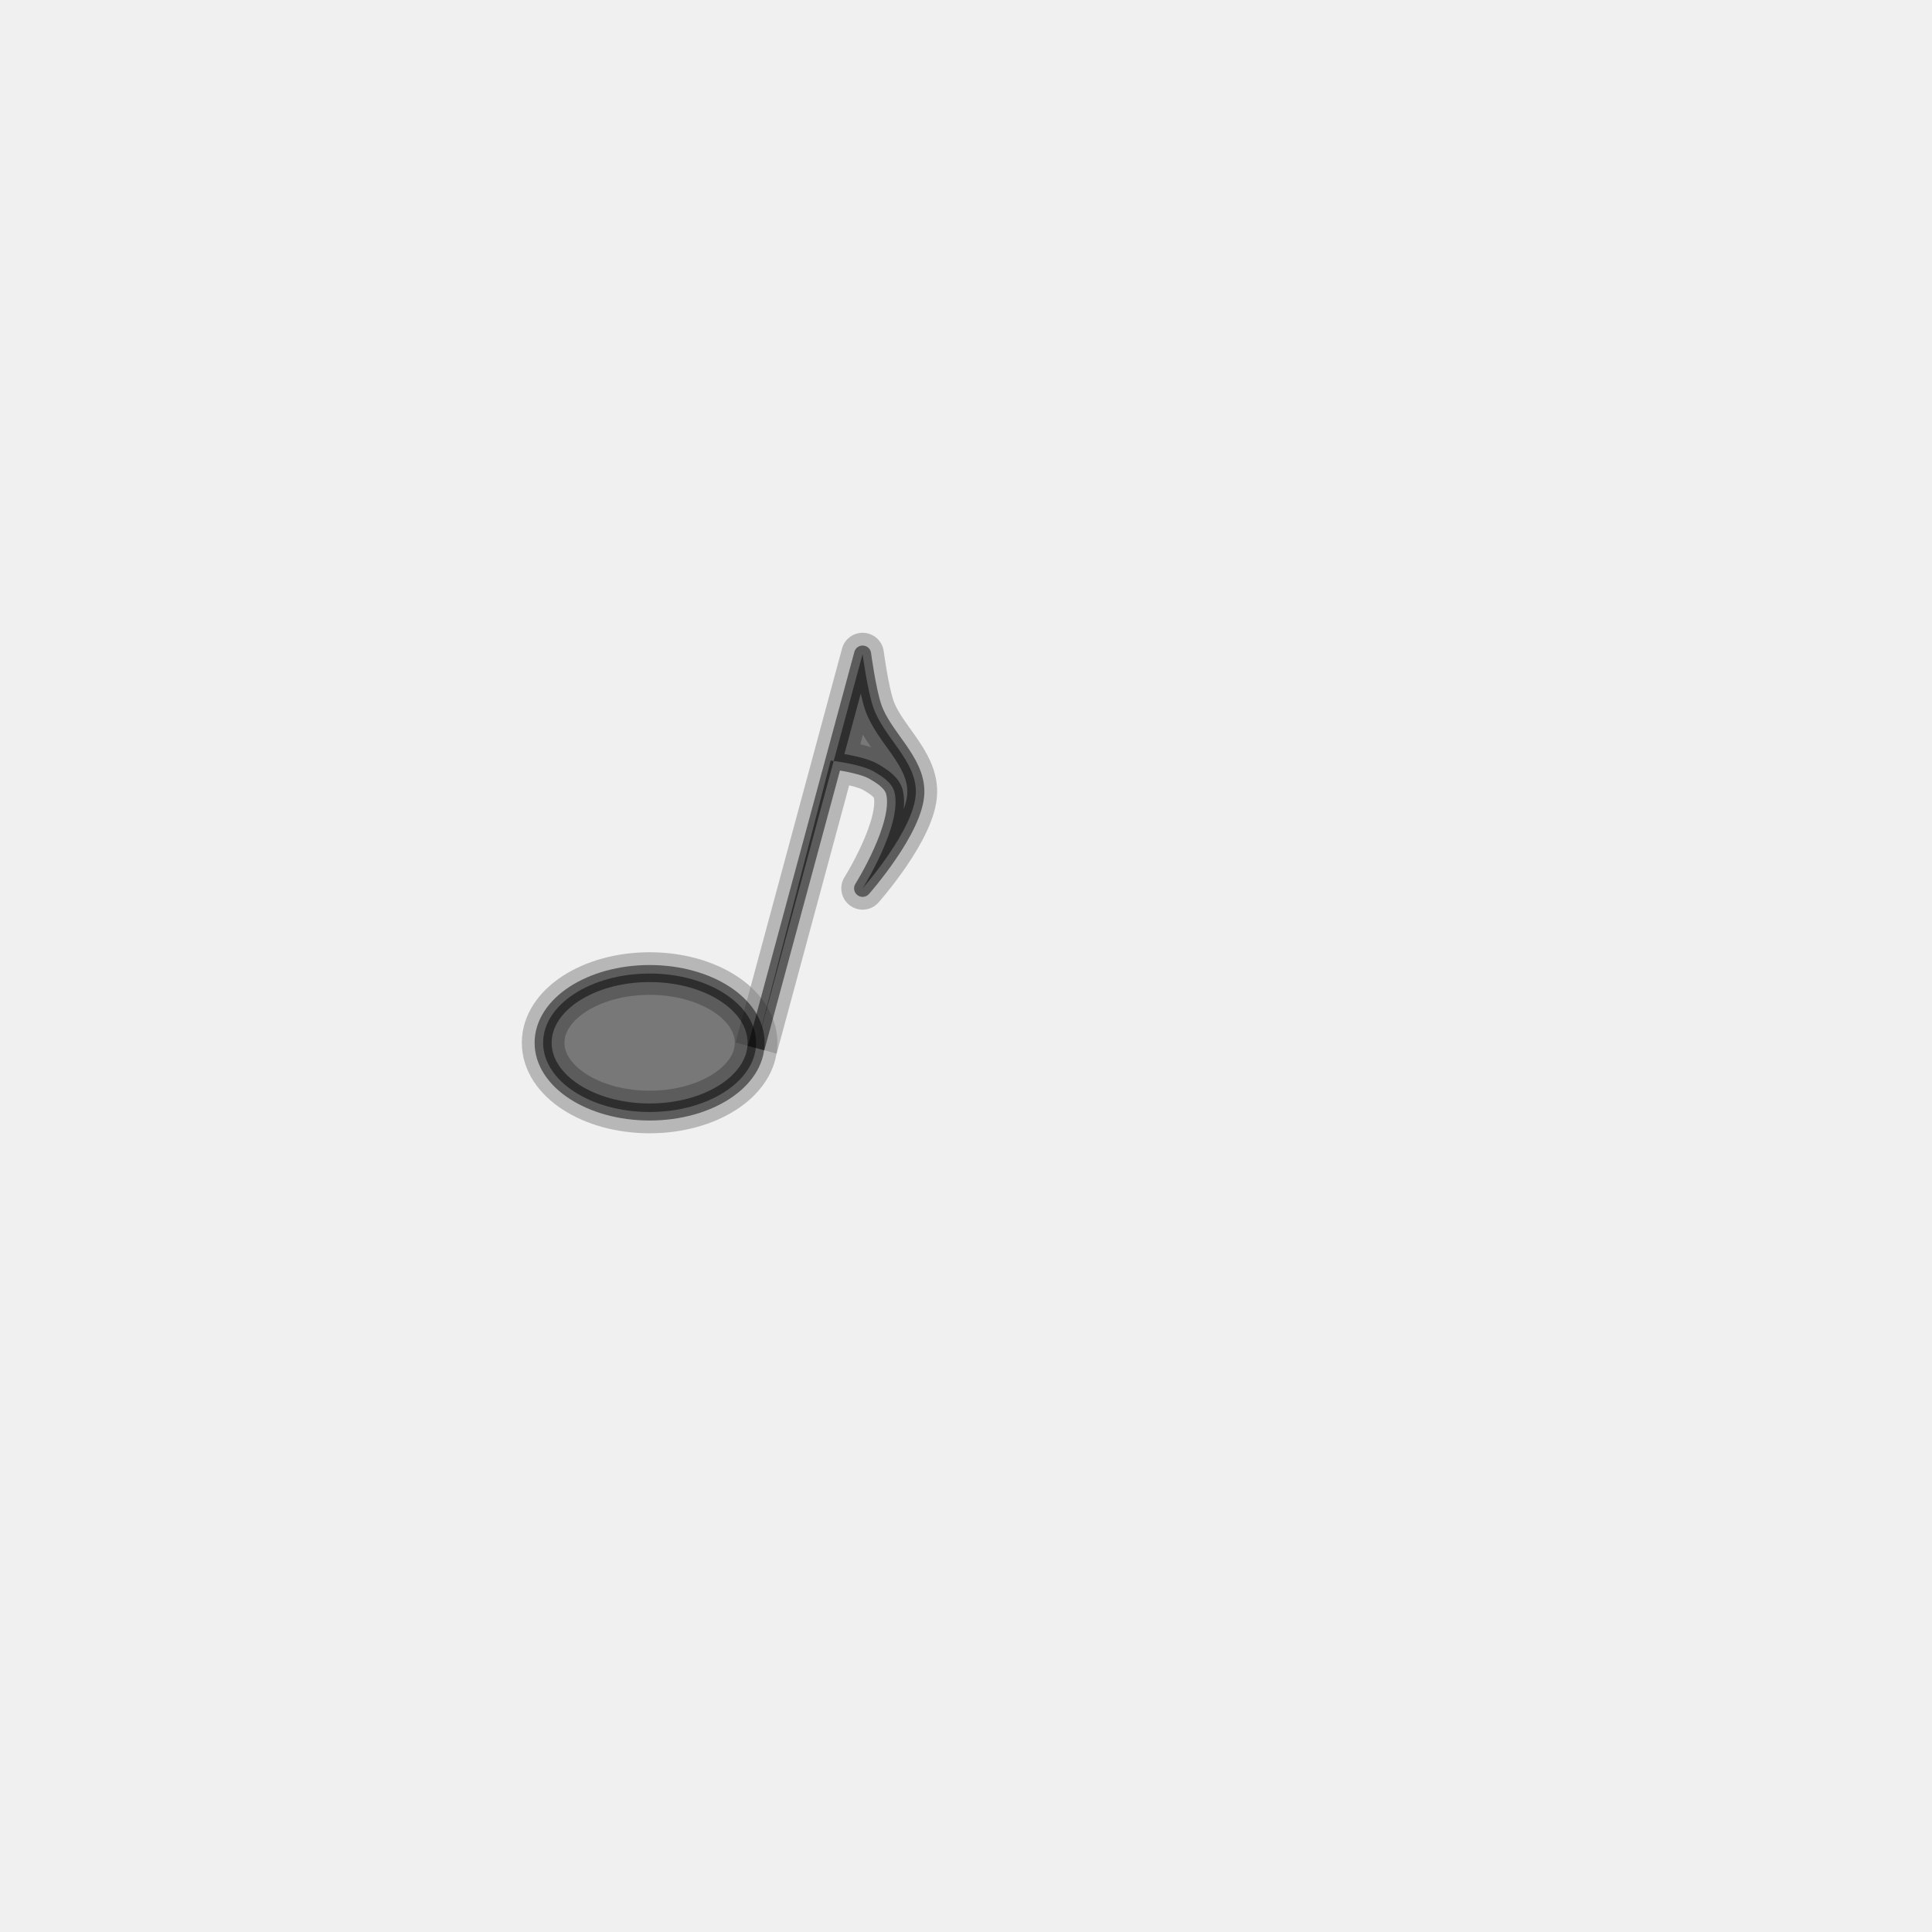
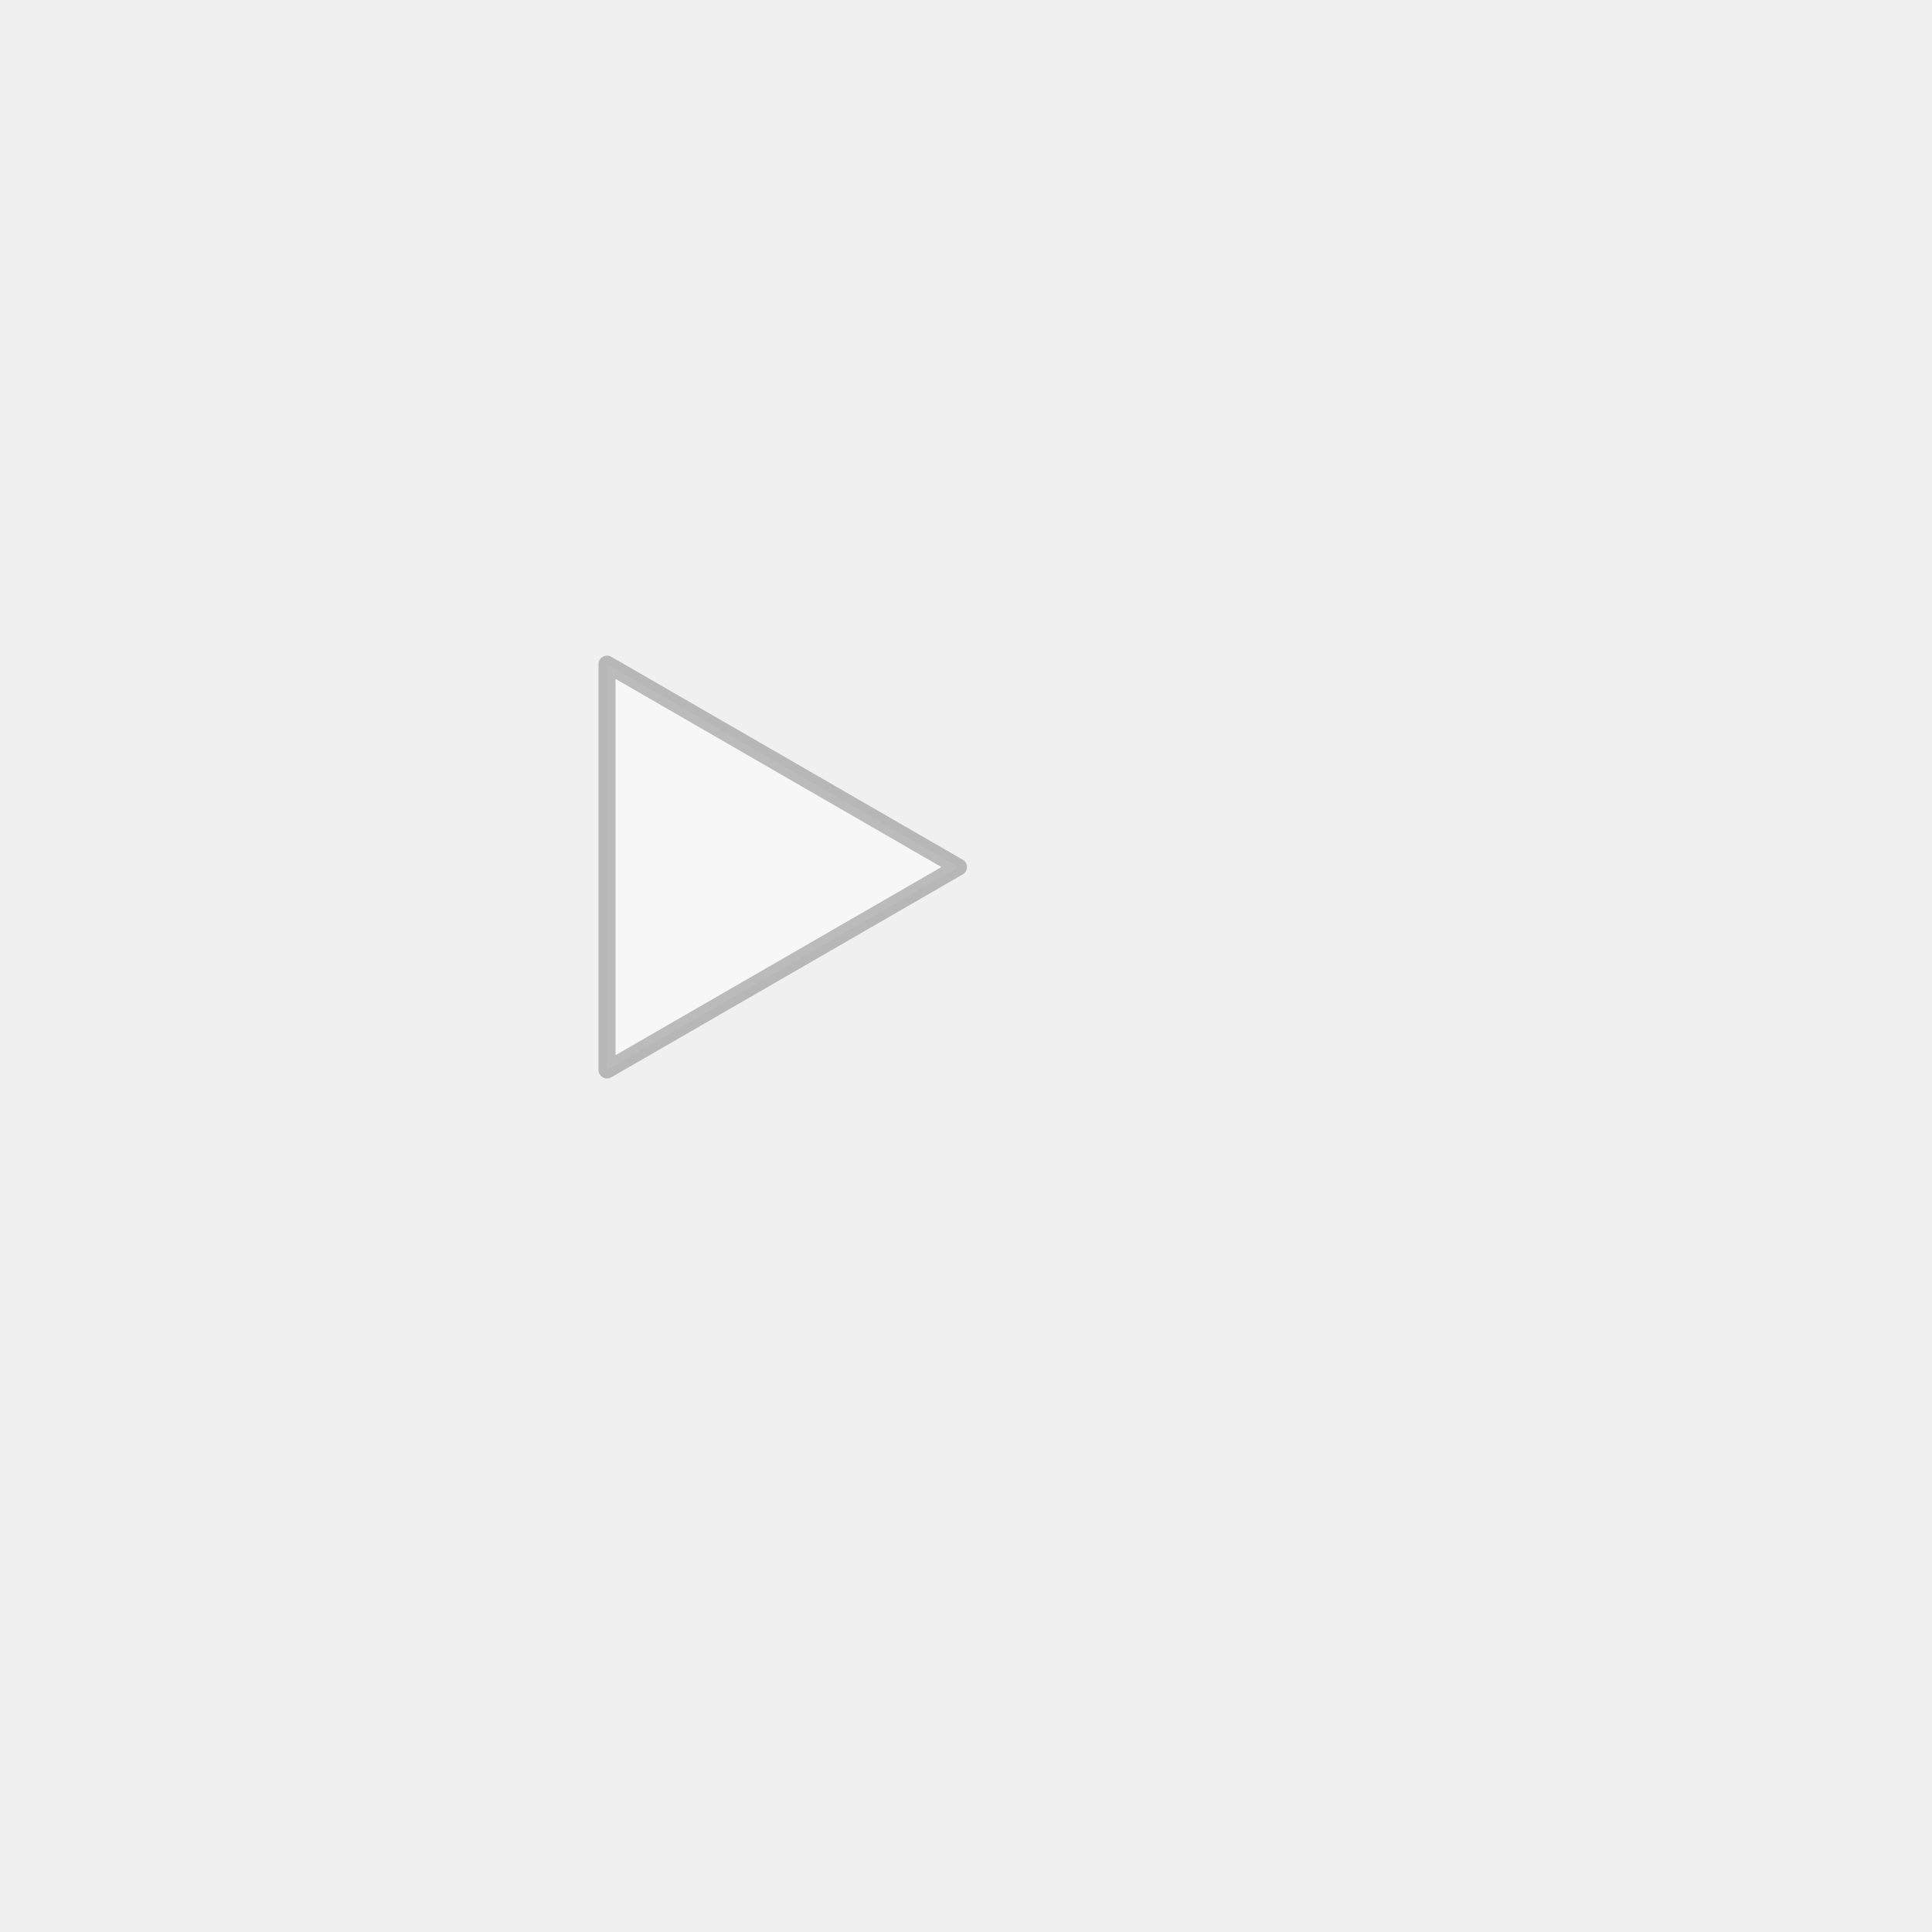
<svg xmlns="http://www.w3.org/2000/svg" xmlns:ns1="http://www.openswatchbook.org/uri/2009/osb" width="256mm" height="256mm" viewBox="0 0 907.087 907.087" id="svg3426" version="1.1" enable-background="new">
  <defs id="defs3428">
    <linearGradient id="linearGradient4321" ns1:paint="solid">
      <stop style="stop-color:#ffffff;stop-opacity:0.498;" offset="0" id="stop4323" />
    </linearGradient>
  </defs>
  <g id="layer1" transform="translate(0,-145.2756)" style="display:none">
    <path style="fill:#7f7f7f;fill-opacity:0.498;fill-rule:evenodd;stroke:#ffffff;stroke-width:8;stroke-linecap:butt;stroke-linejoin:miter;stroke-miterlimit:4;stroke-dasharray:none;stroke-opacity:0.498" d="m 230,512.362 0,85 70,0 70,70 0,-225 -70,70 z" id="path3436" />
    <path style="fill:#7f7f7f;fill-opacity:0.498;fill-rule:evenodd;stroke:#ffffff;stroke-width:8;stroke-linecap:butt;stroke-linejoin:miter;stroke-miterlimit:4;stroke-dasharray:none;stroke-opacity:0.498" d="m 370,517.362 0,75 c 0,0 15,-10.216 20,-20 5.176,-10.128 5.127,-25.171 0,-35 -5.216,-10 -20,-20 -20,-20 z" id="path3440" />
  </g>
  <g id="layer2" style="display:none">
    <rect style="fill:#808080;fill-opacity:0;stroke:#a1a1a1;stroke-width:4;stroke-miterlimit:4;stroke-dasharray:none;stroke-opacity:0.498" id="rect4198" width="155" height="225" x="230" y="297.087" />
    <rect style="fill:#808080;fill-opacity:0;stroke:#a1a1a1;stroke-width:4;stroke-miterlimit:4;stroke-dasharray:none;stroke-opacity:0.498" id="rect4200" width="15" height="20" x="240" y="307.087" />
    <rect style="fill:#808080;fill-opacity:0;stroke:#a1a1a1;stroke-width:4;stroke-miterlimit:4;stroke-dasharray:none;stroke-opacity:0.498" id="rect4202" width="15" height="20" x="270" y="307.087" />
    <rect style="fill:#808080;fill-opacity:0;stroke:#a1a1a1;stroke-width:4;stroke-miterlimit:4;stroke-dasharray:none;stroke-opacity:0.498" id="rect4204" width="15" height="20" x="300" y="307.087" />
    <rect style="fill:#808080;fill-opacity:0;stroke:#a1a1a1;stroke-width:4;stroke-miterlimit:4;stroke-dasharray:none;stroke-opacity:0.498" id="rect4206" width="15" height="20" x="330" y="307.087" />
    <rect style="fill:#808080;fill-opacity:0;stroke:#a1a1a1;stroke-width:4;stroke-miterlimit:4;stroke-dasharray:none;stroke-opacity:0.498" id="rect4208" width="15" height="20" x="360" y="307.087" />
    <rect style="fill:#808080;fill-opacity:0;stroke:#a1a1a1;stroke-width:4;stroke-miterlimit:4;stroke-dasharray:none;stroke-opacity:0.498" id="rect4212" width="15" height="20" x="240" y="492.087" />
    <rect style="fill:#808080;fill-opacity:0;stroke:#a1a1a1;stroke-width:4;stroke-miterlimit:4;stroke-dasharray:none;stroke-opacity:0.498" id="rect4214" width="15" height="20" x="270" y="492.087" />
    <rect style="fill:#808080;fill-opacity:0;stroke:#a1a1a1;stroke-width:4;stroke-miterlimit:4;stroke-dasharray:none;stroke-opacity:0.498" id="rect4216" width="15" height="20" x="300" y="492.087" />
    <rect style="fill:#808080;fill-opacity:0;stroke:#a1a1a1;stroke-width:4;stroke-miterlimit:4;stroke-dasharray:none;stroke-opacity:0.498" id="rect4218" width="15" height="20" x="330" y="492.087" />
    <rect style="fill:none;fill-opacity:0.803;stroke:#a1a1a1;stroke-width:4;stroke-miterlimit:4;stroke-dasharray:none;stroke-opacity:0.498" id="rect4228" width="15" height="20" x="360" y="492.087" />
  </g>
  <g id="layer3" style="display:none">
    <path style="fill:#7f7f7f;fill-opacity:0.498;fill-rule:evenodd;stroke:#ffffff;stroke-width:4;stroke-linecap:butt;stroke-linejoin:miter;stroke-miterlimit:4;stroke-dasharray:none;stroke-opacity:0.408" d="m 330,417.087 c 0,0 -30.873,-5.043 -45,0 -22.309,7.964 -55,45 -55,45 l 60,60 c 0,0 37.036,-32.691 45,-55 5.043,-14.127 0,-45 0,-45 0,0 26.466,-48.697 50,-50 10.656,-0.59 25,20 25,20 l 10,0 -60,-60 0,10 c 0,0 20.59,14.344 20,25 -1.303,23.534 -50,50 -50,50 z" id="path4270" />
    <path style="fill:#7f7f7f;fill-opacity:0.498;fill-rule:evenodd;stroke:#ffffff;stroke-width:4;stroke-linecap:butt;stroke-linejoin:miter;stroke-miterlimit:4;stroke-dasharray:none;stroke-opacity:0.498" d="m 260,492.087 15,0 10,0 0,-10 15,0 0,-5 15,0 -10,5 0,5 -10,0 0,15 -15,0 0,10 z" id="path4272" />
  </g>
  <g id="layer4" style="display:none">
    <path style="fill:none;fill-opacity:0.498;fill-rule:evenodd;stroke:#7f7f7f;stroke-width:12;stroke-linecap:round;stroke-linejoin:round;stroke-miterlimit:4;stroke-dasharray:none;stroke-opacity:0.498" d="m 323.825,468.11 c -1.652,2.702 -4.159,4.872 -7.069,6.12 -2.91,1.248 -6.211,1.568 -9.306,0.902 -3.096,-0.666 -5.973,-2.314 -8.113,-4.649 -2.14,-2.334 -3.533,-5.343 -3.928,-8.485 -0.326,-2.59 0.02,-5.256 0.945,-7.697 0.925,-2.441 2.423,-4.657 4.306,-6.465 3.767,-3.615 9.029,-5.511 14.251,-5.544 5.789,-0.036 11.552,2.172 15.882,6.015 4.33,3.843 7.2,9.275 8.006,15.008 0.612,4.352 0.056,8.858 -1.559,12.945 -1.615,4.087 -4.282,7.749 -7.652,10.57 -6.739,5.643 -16.258,7.683 -24.792,5.576 -9.225,-2.277 -17.079,-9.265 -20.734,-18.036 -3.655,-8.771 -3.141,-19.105 1.054,-27.631 3.051,-6.202 7.862,-11.368 13.004,-15.988 5.142,-4.62 10.682,-8.792 15.659,-13.589 11.077,-10.678 19.055,-24.15 25.874,-37.942 6.553,-13.253 12.263,-27.43 12.215,-42.214 -0.018,-5.513 -0.897,-11.166 -3.673,-15.929 -1.388,-2.381 -3.245,-4.507 -5.51,-6.078 -2.265,-1.571 -4.945,-2.573 -7.697,-2.722 -3.32,-0.179 -6.652,0.896 -9.403,2.763 -2.752,1.867 -4.941,4.495 -6.531,7.416 -3.179,5.841 -3.964,12.657 -4.413,19.293 -1.308,19.354 -0.257,38.785 1.099,58.136 1.215,17.328 2.675,34.688 1.985,52.044 -0.69,17.357 -3.601,34.831 -10.768,50.654 -1.636,3.611 -3.531,7.185 -6.338,9.984 -1.403,1.4 -3.029,2.591 -4.837,3.403 -1.808,0.812 -3.804,1.236 -5.782,1.115 -3.39,-0.208 -6.636,-2.097 -8.492,-4.942 -1.855,-2.845 -2.276,-6.577 -1.099,-9.764" id="path4317" />
  </g>
  <g style="display:none" id="g4382">
    <path id="path4384" d="m 323.825,468.11 c -1.652,2.702 -4.159,4.872 -7.069,6.12 -2.91,1.248 -6.211,1.568 -9.306,0.902 -3.096,-0.666 -5.973,-2.314 -8.113,-4.649 -2.14,-2.334 -3.533,-5.343 -3.928,-8.485 -0.326,-2.59 0.02,-5.256 0.945,-7.697 0.925,-2.441 2.423,-4.657 4.306,-6.465 3.767,-3.615 9.029,-5.511 14.251,-5.544 5.789,-0.036 11.552,2.172 15.882,6.015 4.33,3.843 7.2,9.275 8.006,15.008 0.612,4.352 0.056,8.858 -1.559,12.945 -1.615,4.087 -4.282,7.749 -7.652,10.57 -6.739,5.643 -16.258,7.683 -24.792,5.576 -9.225,-2.277 -17.079,-9.265 -20.734,-18.036 -3.655,-8.771 -3.141,-19.105 1.054,-27.631 3.051,-6.202 7.862,-11.368 13.004,-15.988 5.142,-4.62 10.682,-8.792 15.659,-13.589 11.077,-10.678 19.055,-24.15 25.874,-37.942 6.553,-13.253 12.263,-27.43 12.215,-42.214 -0.018,-5.513 -0.897,-11.166 -3.673,-15.929 -1.388,-2.381 -3.245,-4.507 -5.51,-6.078 -2.265,-1.571 -4.945,-2.573 -7.697,-2.722 -3.32,-0.179 -6.652,0.896 -9.403,2.763 -2.752,1.867 -4.941,4.495 -6.531,7.416 -3.179,5.841 -3.964,12.657 -4.413,19.293 -1.308,19.354 -0.257,38.785 1.099,58.136 1.215,17.328 2.675,34.688 1.985,52.044 -0.69,17.357 -3.601,34.831 -10.768,50.654 -1.636,3.611 -3.531,7.185 -6.338,9.984 -1.403,1.4 -3.029,2.591 -4.837,3.403 -1.808,0.812 -3.804,1.236 -5.782,1.115 -3.39,-0.208 -6.636,-2.097 -8.492,-4.942 -1.855,-2.845 -2.276,-6.577 -1.099,-9.764" style="fill:none;fill-opacity:0.498;fill-rule:evenodd;stroke:#ffffff;stroke-width:8;stroke-linecap:round;stroke-linejoin:round;stroke-miterlimit:4;stroke-dasharray:none;stroke-opacity:0.498" />
  </g>
-   <g id="layer5" style="display:inline">
+   <g id="layer5" style="display:none">
    <ellipse style="fill:none;fill-opacity:0.498;stroke:#7f7f7f;stroke-width:20;stroke-linecap:round;stroke-linejoin:round;stroke-miterlimit:4;stroke-dasharray:none;stroke-opacity:0.498" id="path4387" ry="32.5" rx="50" cy="489.587" cx="305" />
    <path style="fill:none;fill-opacity:0.498;fill-rule:evenodd;stroke:#7f7f7f;stroke-width:20;stroke-linecap:butt;stroke-linejoin:round;stroke-miterlimit:4;stroke-dasharray:none;stroke-opacity:0.498" d="m 355,492.087 50,-185 c 0,0 2.242,16.962 5,25 4.838,14.1 20.324,25.096 20,40 -0.373,17.155 -25,45 -25,45 0,0 18.633,-29.612 15,-45 -1.083,-4.588 -5.898,-7.677 -10,-10 -5.98,-3.386 -20,-5 -20,-5" id="path4389" />
  </g>
-   <g style="" id="g4415">
+   <g style="display:none" id="g4415">
    <ellipse cx="305" cy="489.587" rx="50" ry="32.5" id="ellipse4417" style="fill:#000000;fill-opacity:0.498;stroke:#000000;stroke-width:8;stroke-linecap:round;stroke-linejoin:round;stroke-miterlimit:4;stroke-dasharray:none;stroke-opacity:0.498" />
    <path id="path4419" d="m 355,492.087 50,-185 c 0,0 2.242,16.962 5,25 4.838,14.1 20.324,25.096 20,40 -0.373,17.155 -25,45 -25,45 0,0 18.633,-29.612 15,-45 -1.083,-4.588 -5.898,-7.677 -10,-10 -5.98,-3.386 -20,-5 -20,-5" style="fill:#000000;fill-opacity:0.498;fill-rule:evenodd;stroke:#000000;stroke-width:8;stroke-linecap:butt;stroke-linejoin:round;stroke-miterlimit:4;stroke-dasharray:none;stroke-opacity:0.498" />
  </g>
+   <g id="layer6" style="display:none">
+     <circle style="fill:#000000;fill-opacity:0.498;stroke:#7f7f7f;stroke-width:8;stroke-linecap:butt;stroke-linejoin:round;stroke-miterlimit:4;stroke-dasharray:none;stroke-opacity:0.498" id="path4430" cx="340" cy="407.087" r="111" />
+   </g>
+   <g id="layer7" style="display:none">
+     <path style="fill:#ffffff;fill-opacity:0.498;stroke:#7f7f7f;stroke-width:8;stroke-linecap:butt;stroke-linejoin:round;stroke-miterlimit:4;stroke-dasharray:none;stroke-opacity:0.498" id="path4445" d="m 340,517.087 -47.631,-82.5 -47.631,-82.5 95.263,0 95.263,0 -47.631,82.5 z" />
+   </g>
+   <g style="display:inline" id="g4437">
+     <path style="fill:#ffffff;fill-opacity:0.498;stroke:#7f7f7f;stroke-width:8;stroke-linecap:butt;stroke-linejoin:round;stroke-miterlimit:4;stroke-dasharray:none;stroke-opacity:0.498" id="path4449" d="m 450,407.087 -82.5,47.631 -82.5,47.631 0,-95.263 0,-95.263 82.5,47.631 z" />
+   </g>
</svg>
